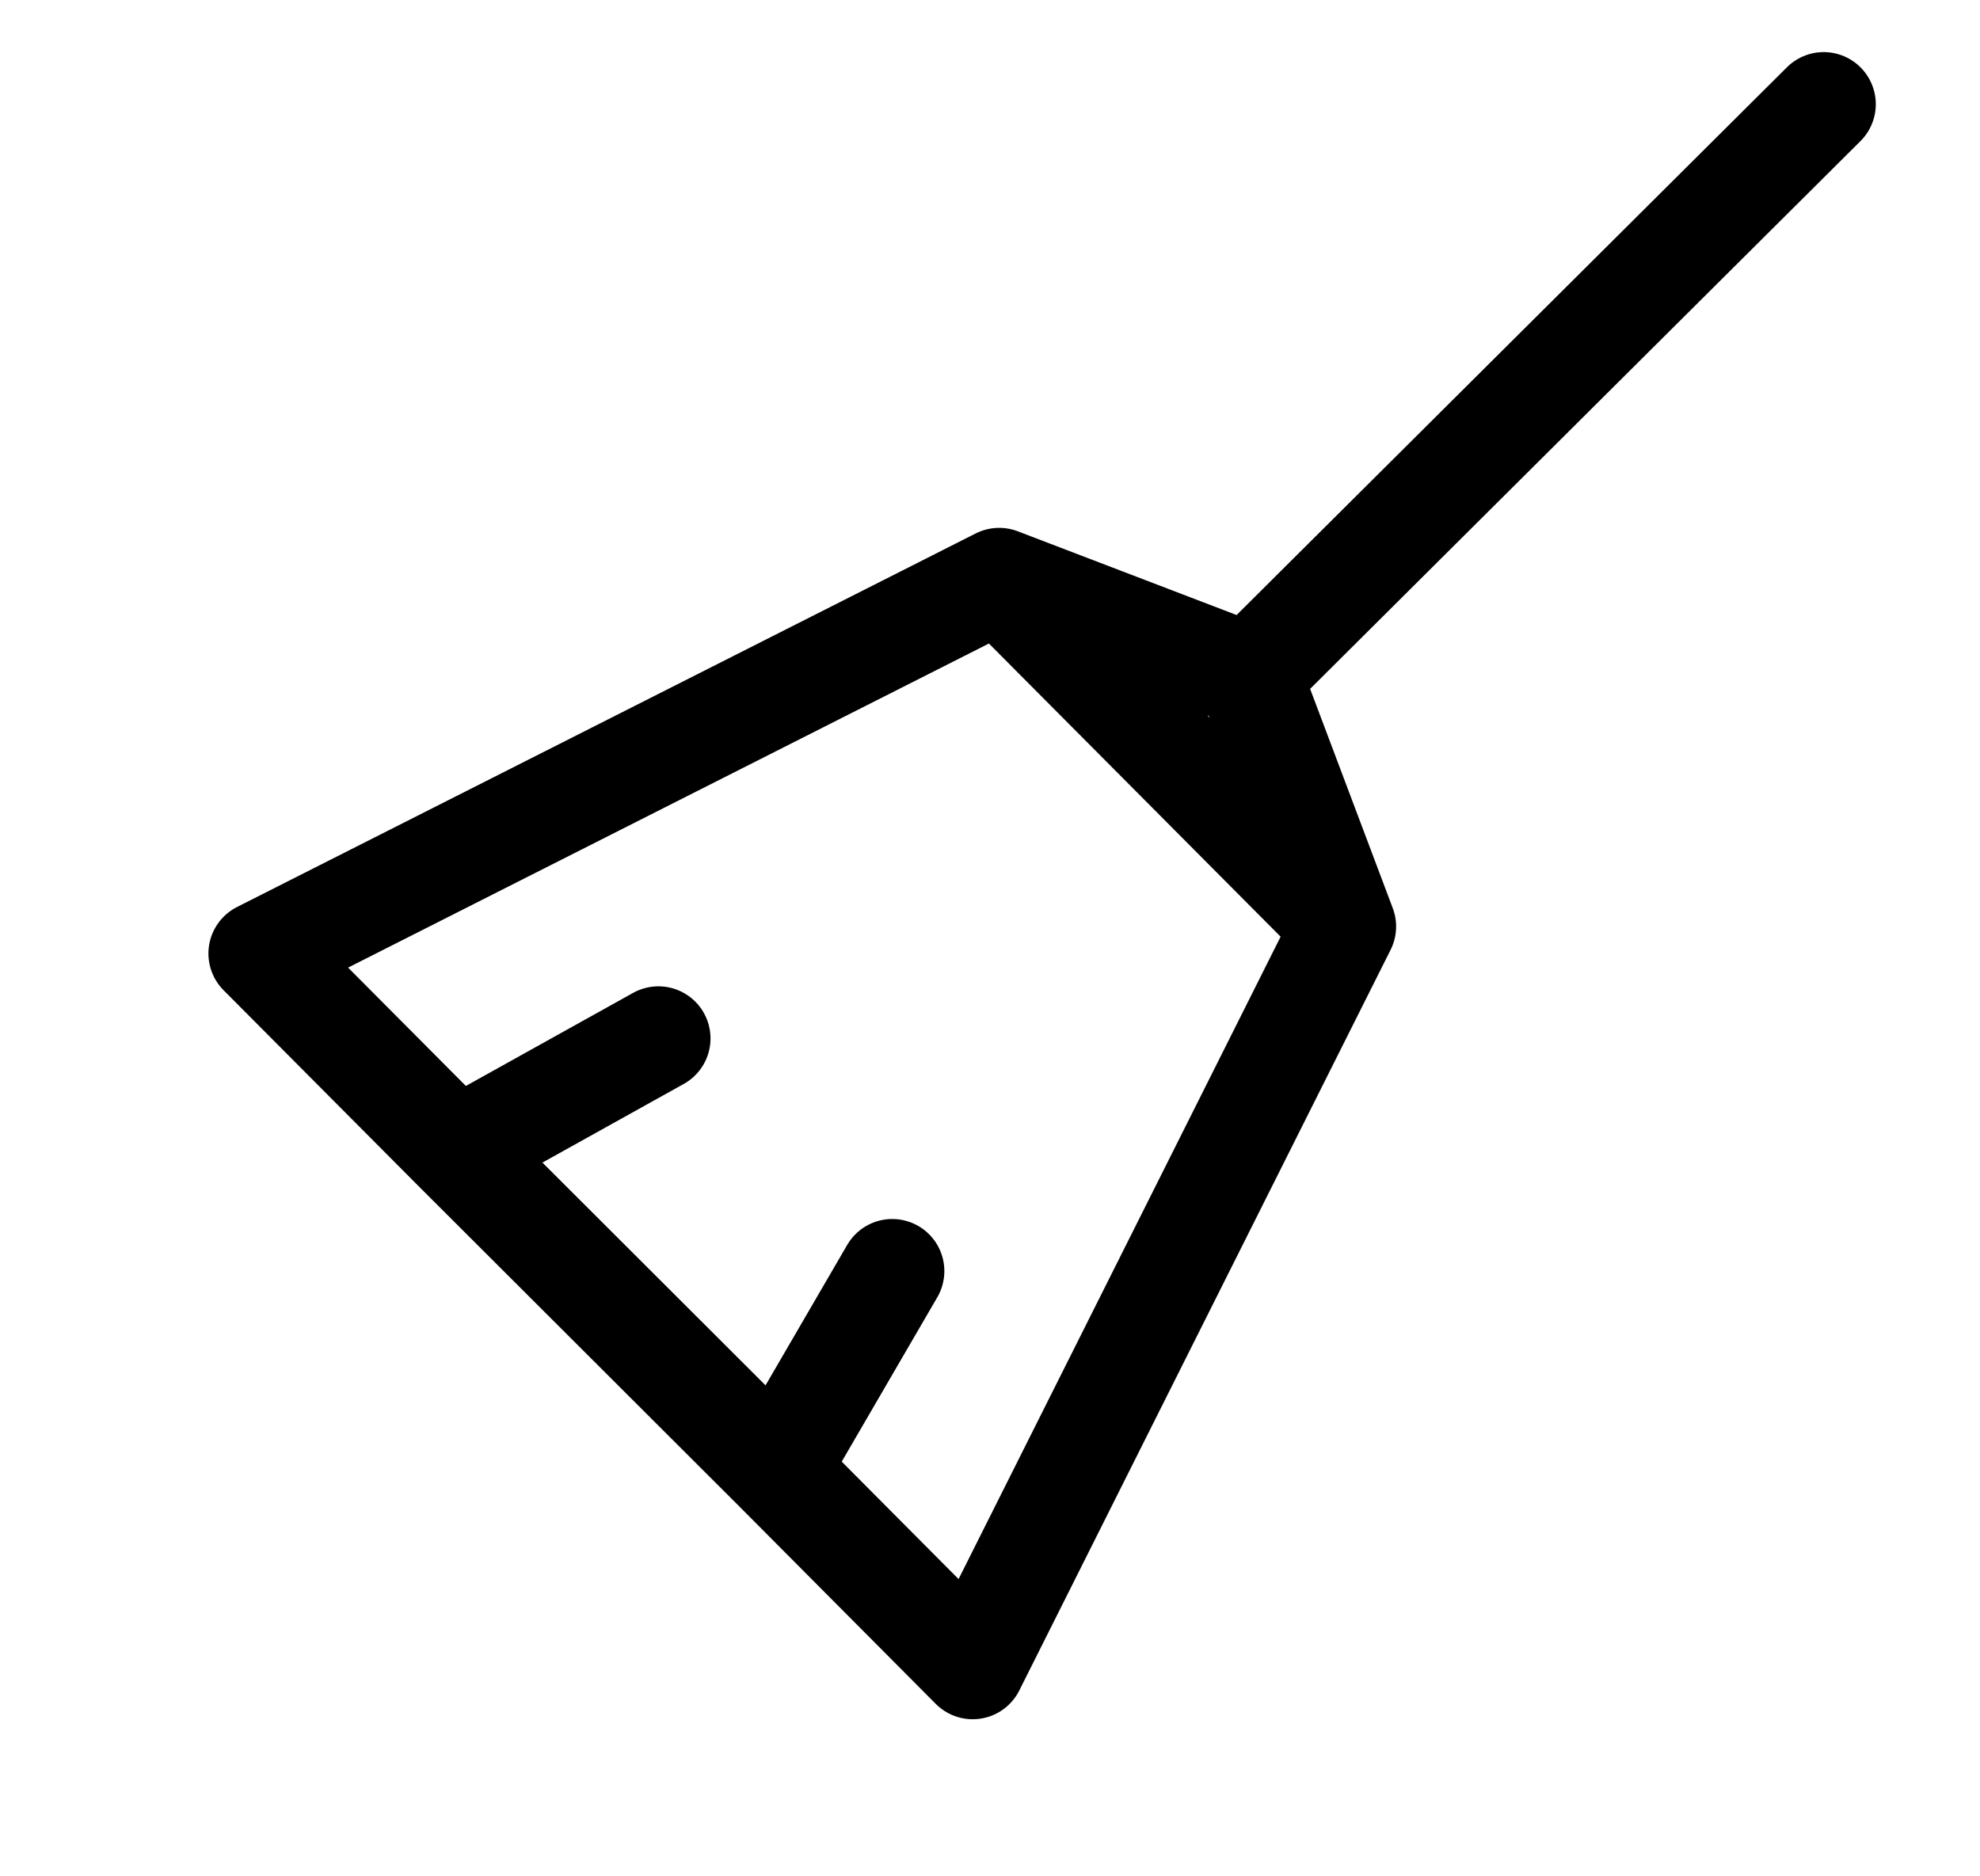
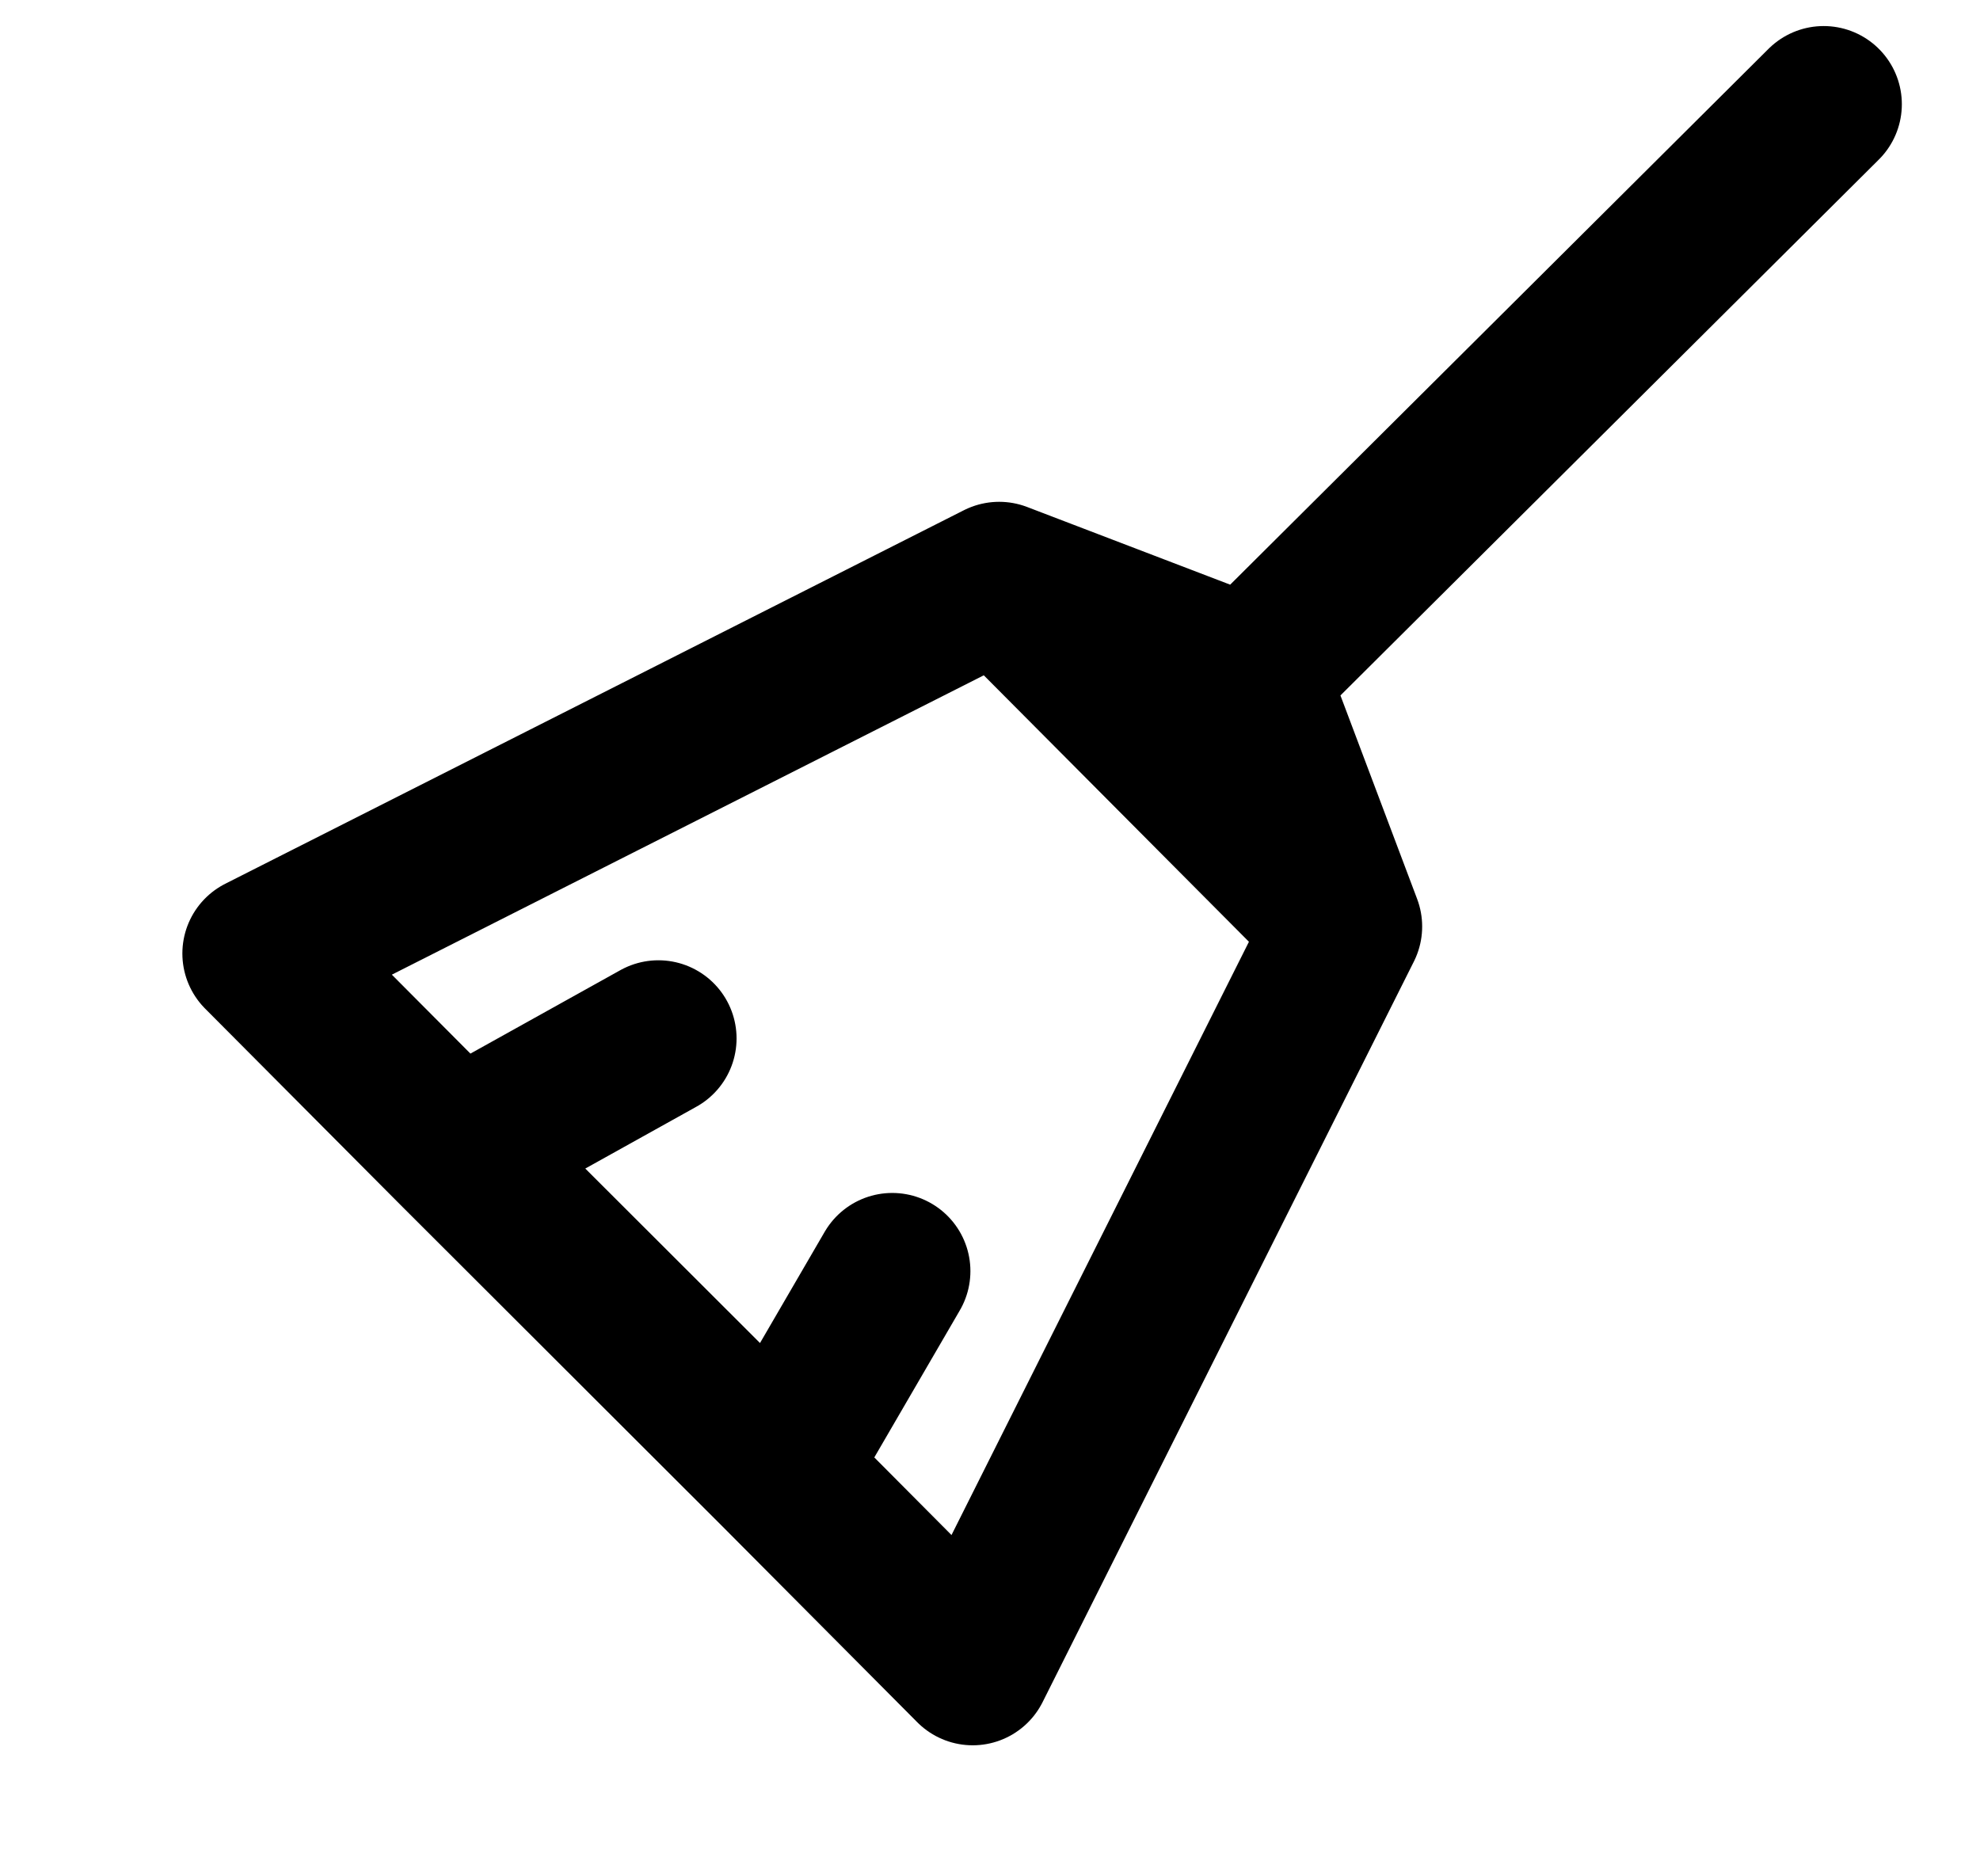
<svg xmlns="http://www.w3.org/2000/svg" width="19" height="18" viewBox="0 0 19 18" fill="none">
-   <path d="M9.588 5.566L12.897 8.892M9.588 5.566L2.5 9.151L4.383 11.043M9.588 5.566L11.99 6.485M12.897 8.892L9.334 16L7.452 14.108M12.897 8.892L11.99 6.485M7.452 14.108L8.562 12.199M7.452 14.108L4.383 11.043M6.318 9.966L4.383 11.043M11.99 6.485L17.5 1" stroke="currentColor" stroke-linecap="round" stroke-linejoin="round" />
+   <path d="M9.588 5.566L12.897 8.892M9.588 5.566L2.5 9.151L4.383 11.043M9.588 5.566L11.99 6.485M12.897 8.892L9.334 16L7.452 14.108M12.897 8.892L11.99 6.485M7.452 14.108L8.562 12.199M7.452 14.108L4.383 11.043M6.318 9.966L4.383 11.043M11.99 6.485L17.5 1" stroke="currentColor" stroke-linecap="round" stroke-linejoin="round" stroke-width="1.5" />
</svg>
